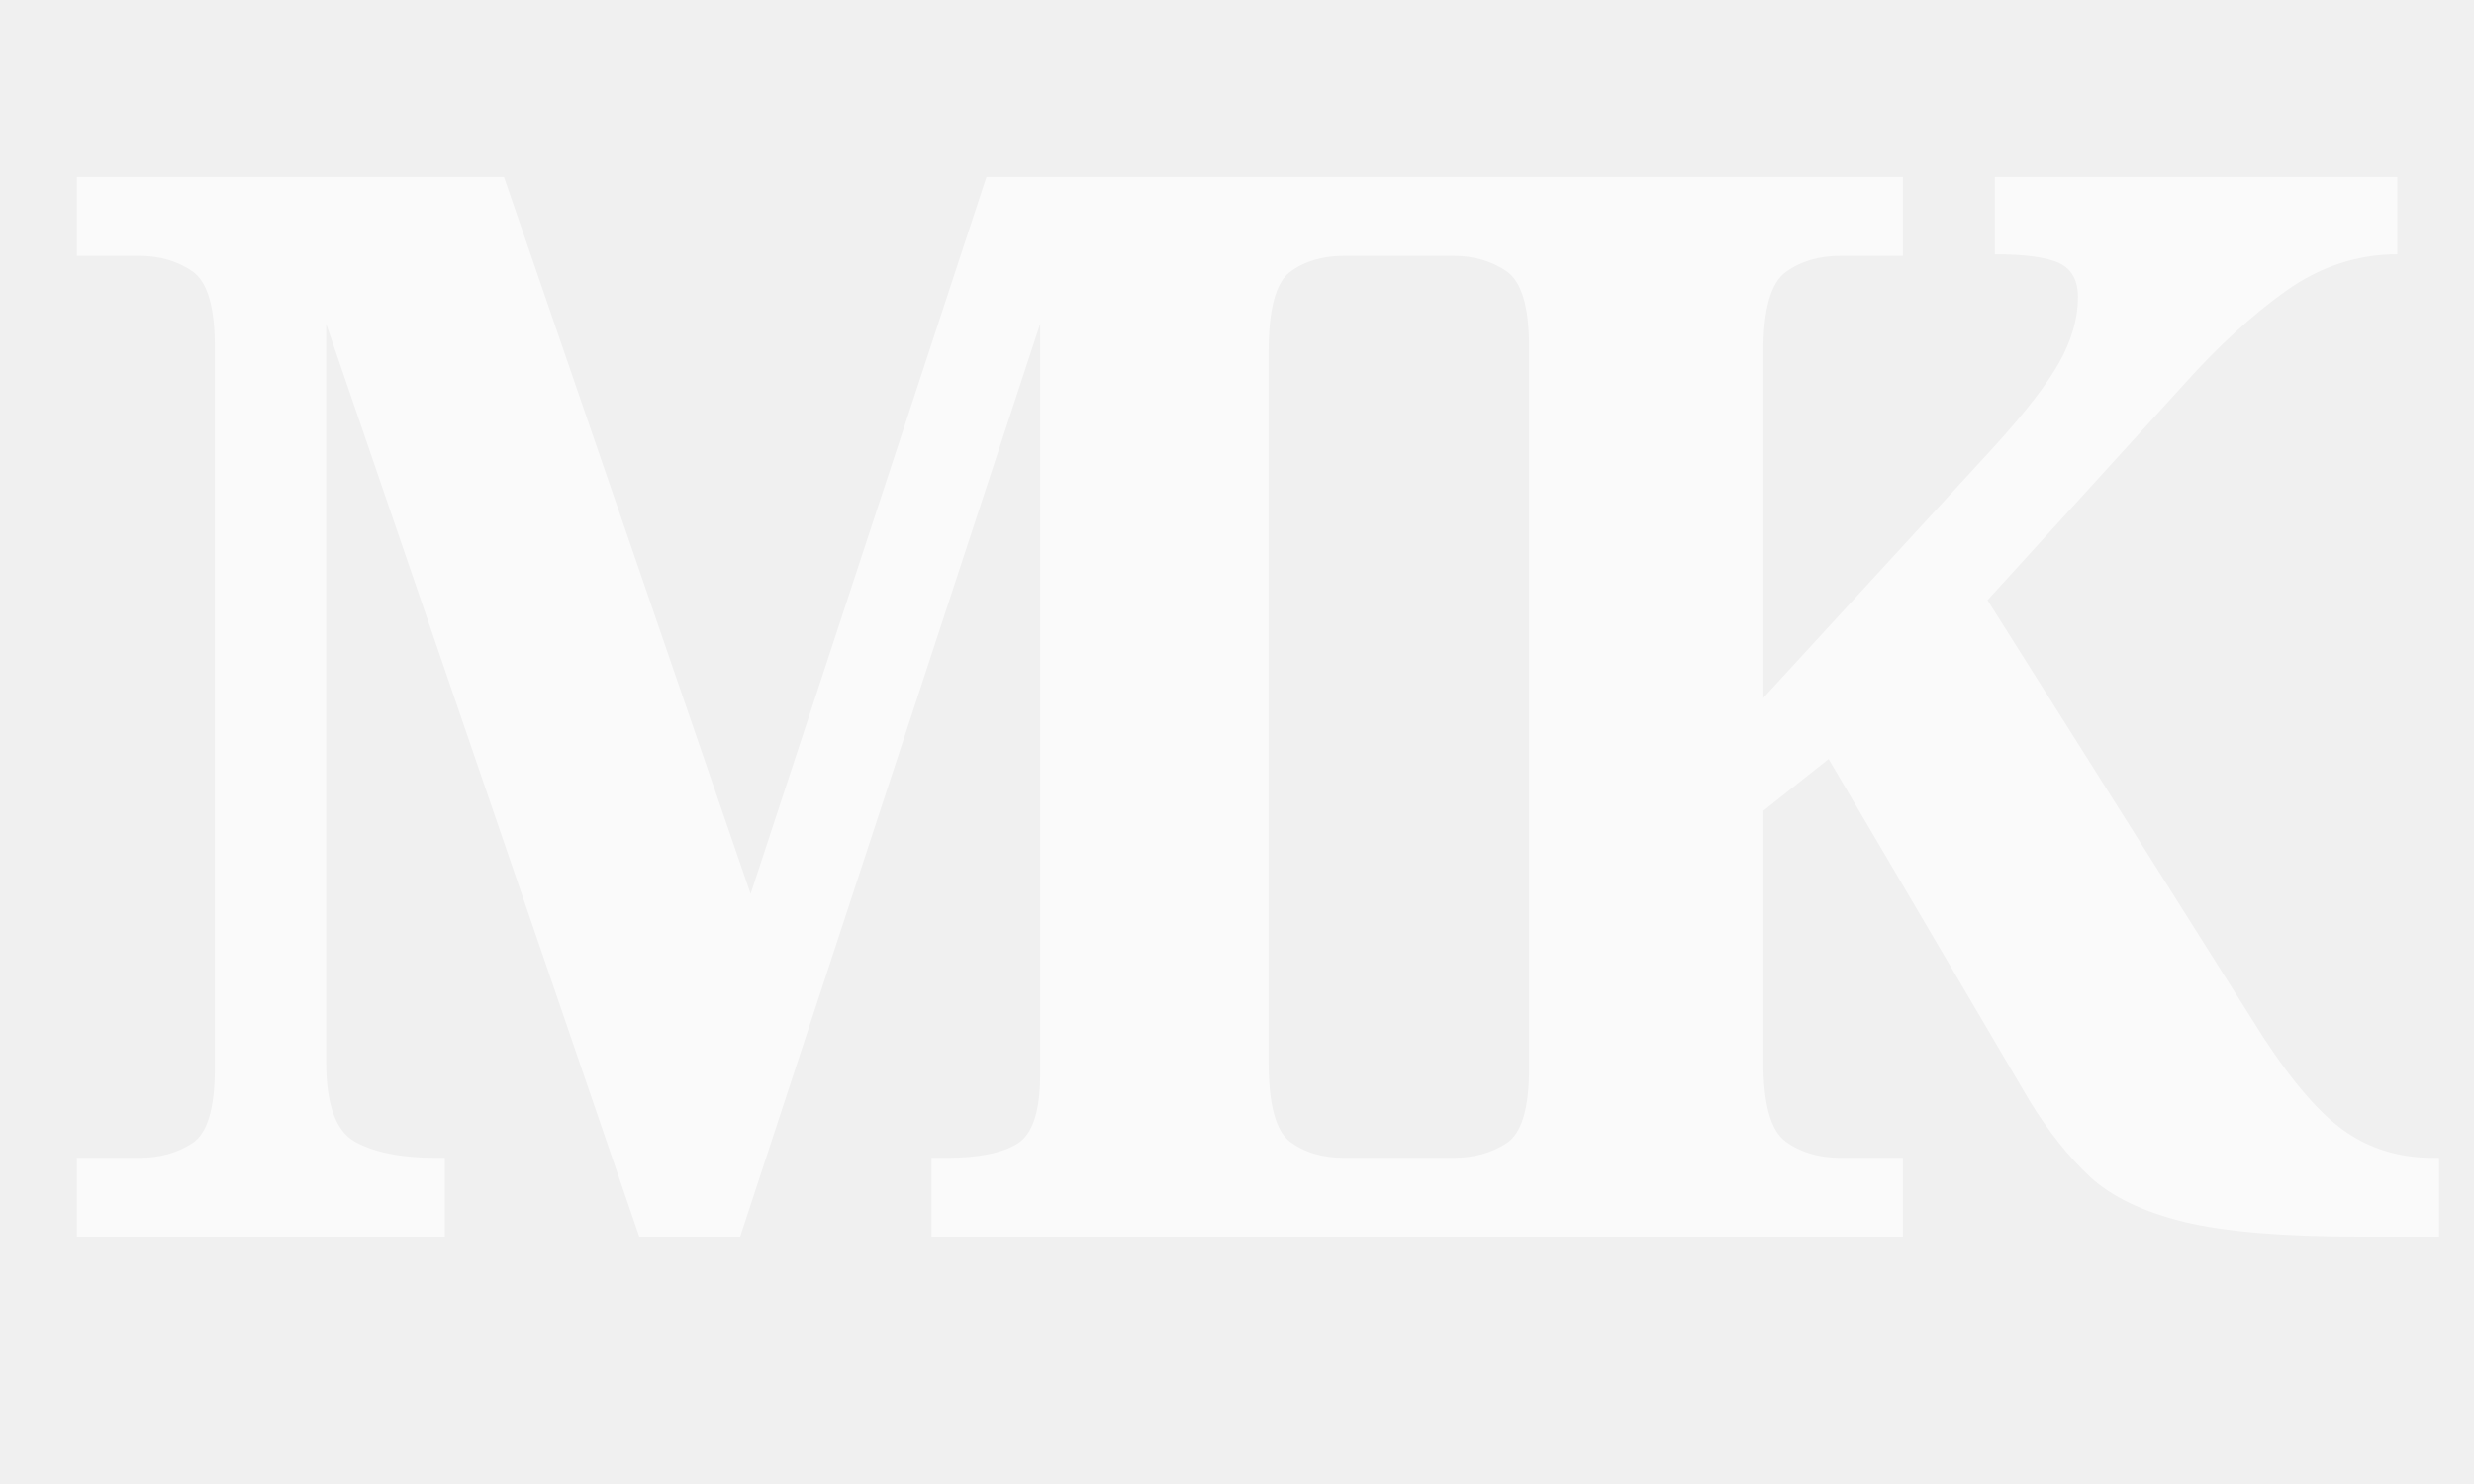
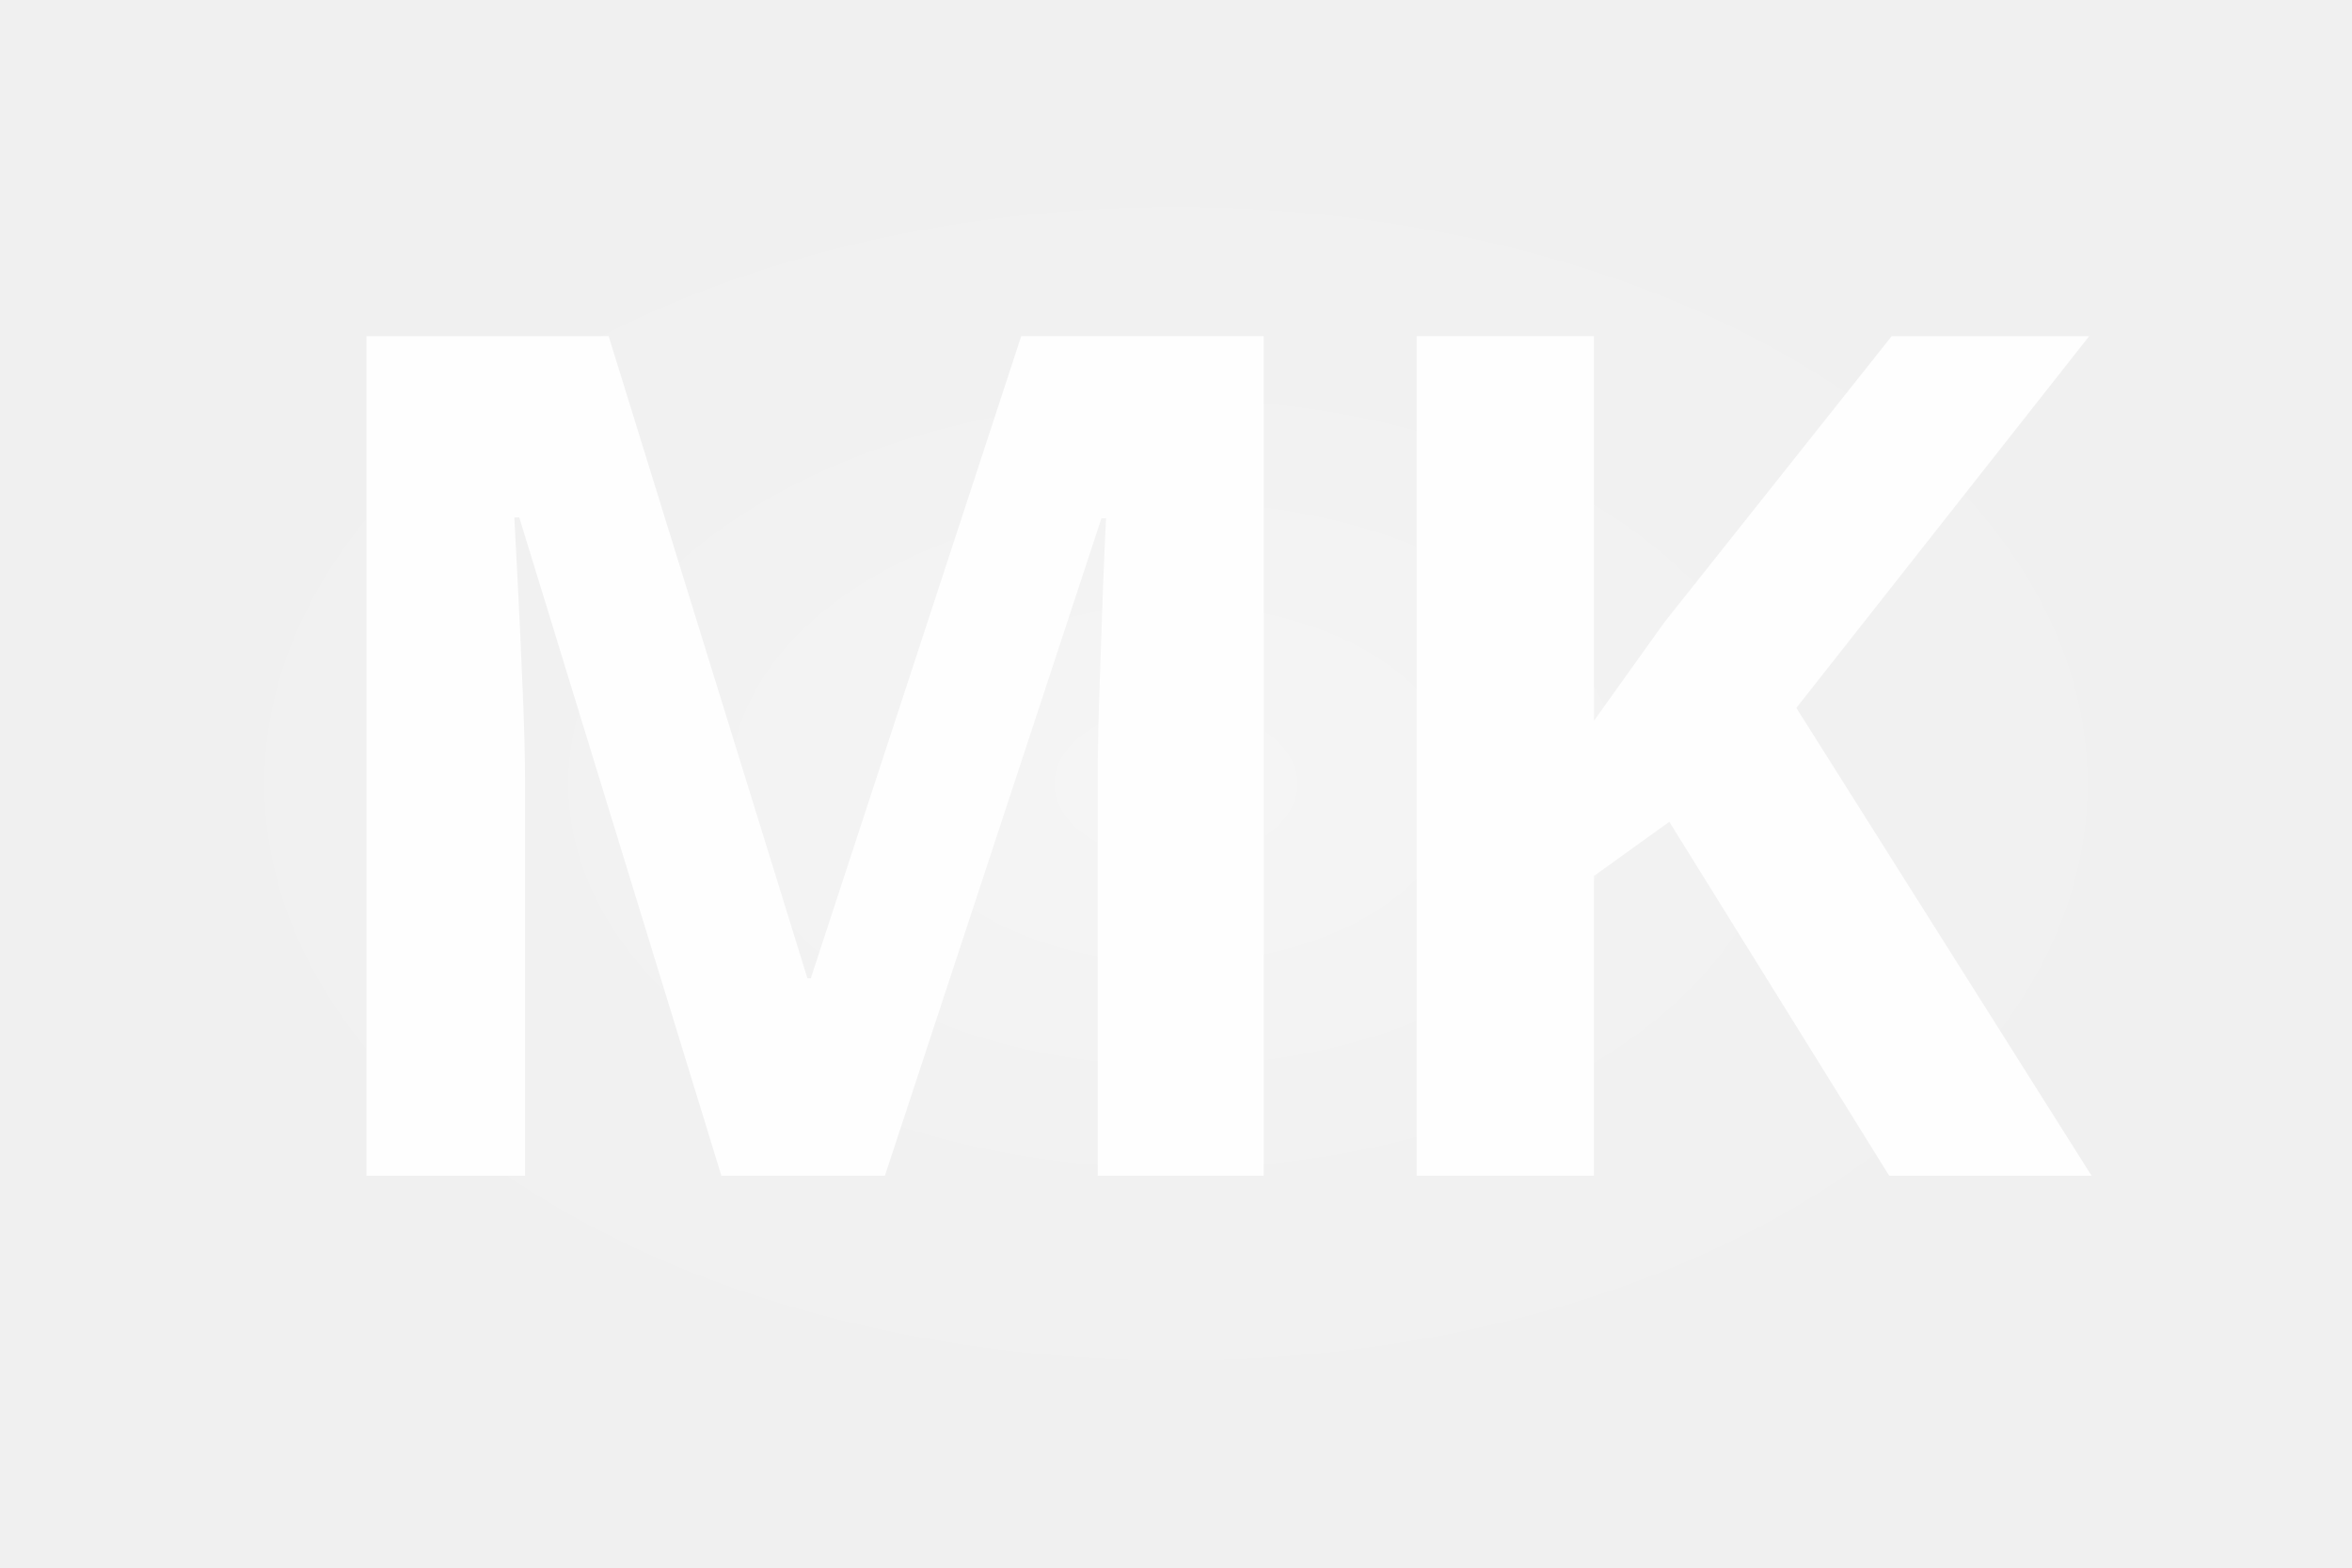
- <svg xmlns="http://www.w3.org/2000/svg" viewBox="0 0 100 60" fill="none">
-   <text x="50" y="50" text-anchor="middle" font-family="Georgia, 'Playfair Display', serif" font-weight="900" font-size="60" fill="#FAFAFA" letter-spacing="-4">MK</text>
+ <svg xmlns="http://www.w3.org/2000/svg" viewBox="0 0 120 80" fill="none">
+   <defs>
+     <radialGradient id="mkGlow" cx="50%" cy="50%" r="55%">
+       <stop offset="0%" stop-color="#ffffff" stop-opacity="0.35" />
+       <stop offset="60%" stop-color="#ffffff" stop-opacity="0.08" />
+       <stop offset="100%" stop-color="#ffffff" stop-opacity="0" />
+     </radialGradient>
+     <filter id="mkBlur" x="-30%" y="-30%" width="160%" height="160%">
+       <feGaussianBlur stdDeviation="1.2" />
+     </filter>
+   </defs>
+   <ellipse cx="60" cy="40" rx="50" ry="32" fill="url(#mkGlow)" />
+   <g opacity="0.9">
+     <text x="60" y="60" text-anchor="middle" font-family="Impact, 'Arial Black', sans-serif" font-weight="900" font-size="60" fill="#ffffff" letter-spacing="-3">MK</text>
+   </g>
</svg>
